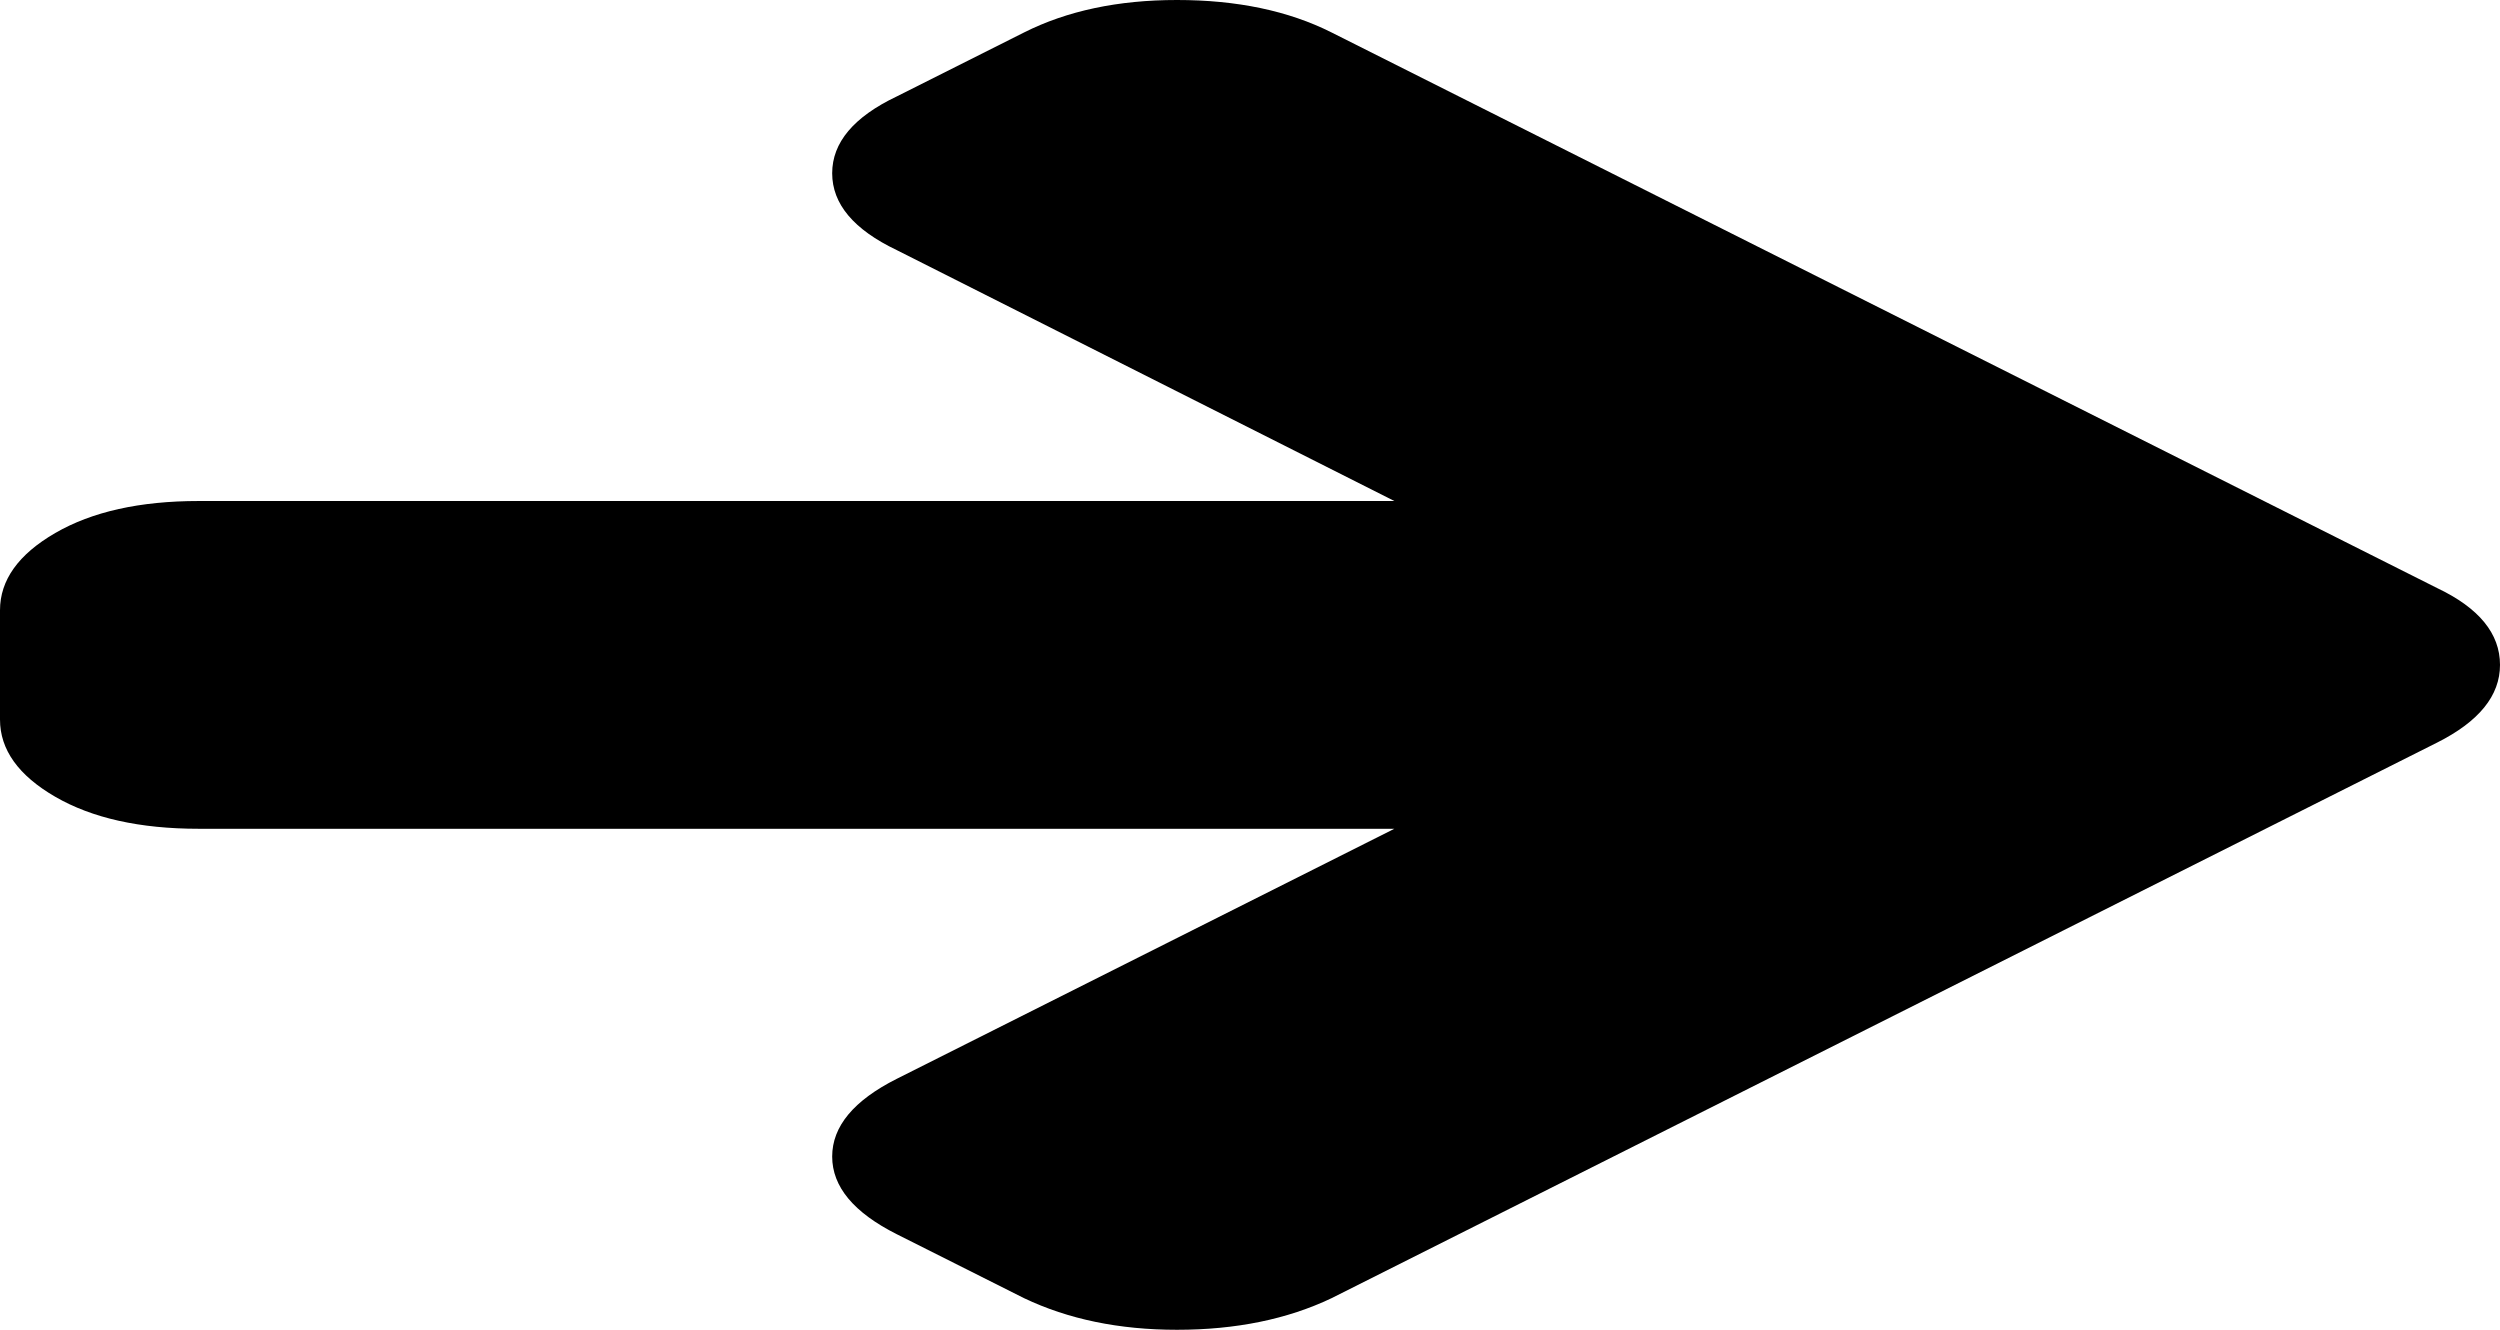
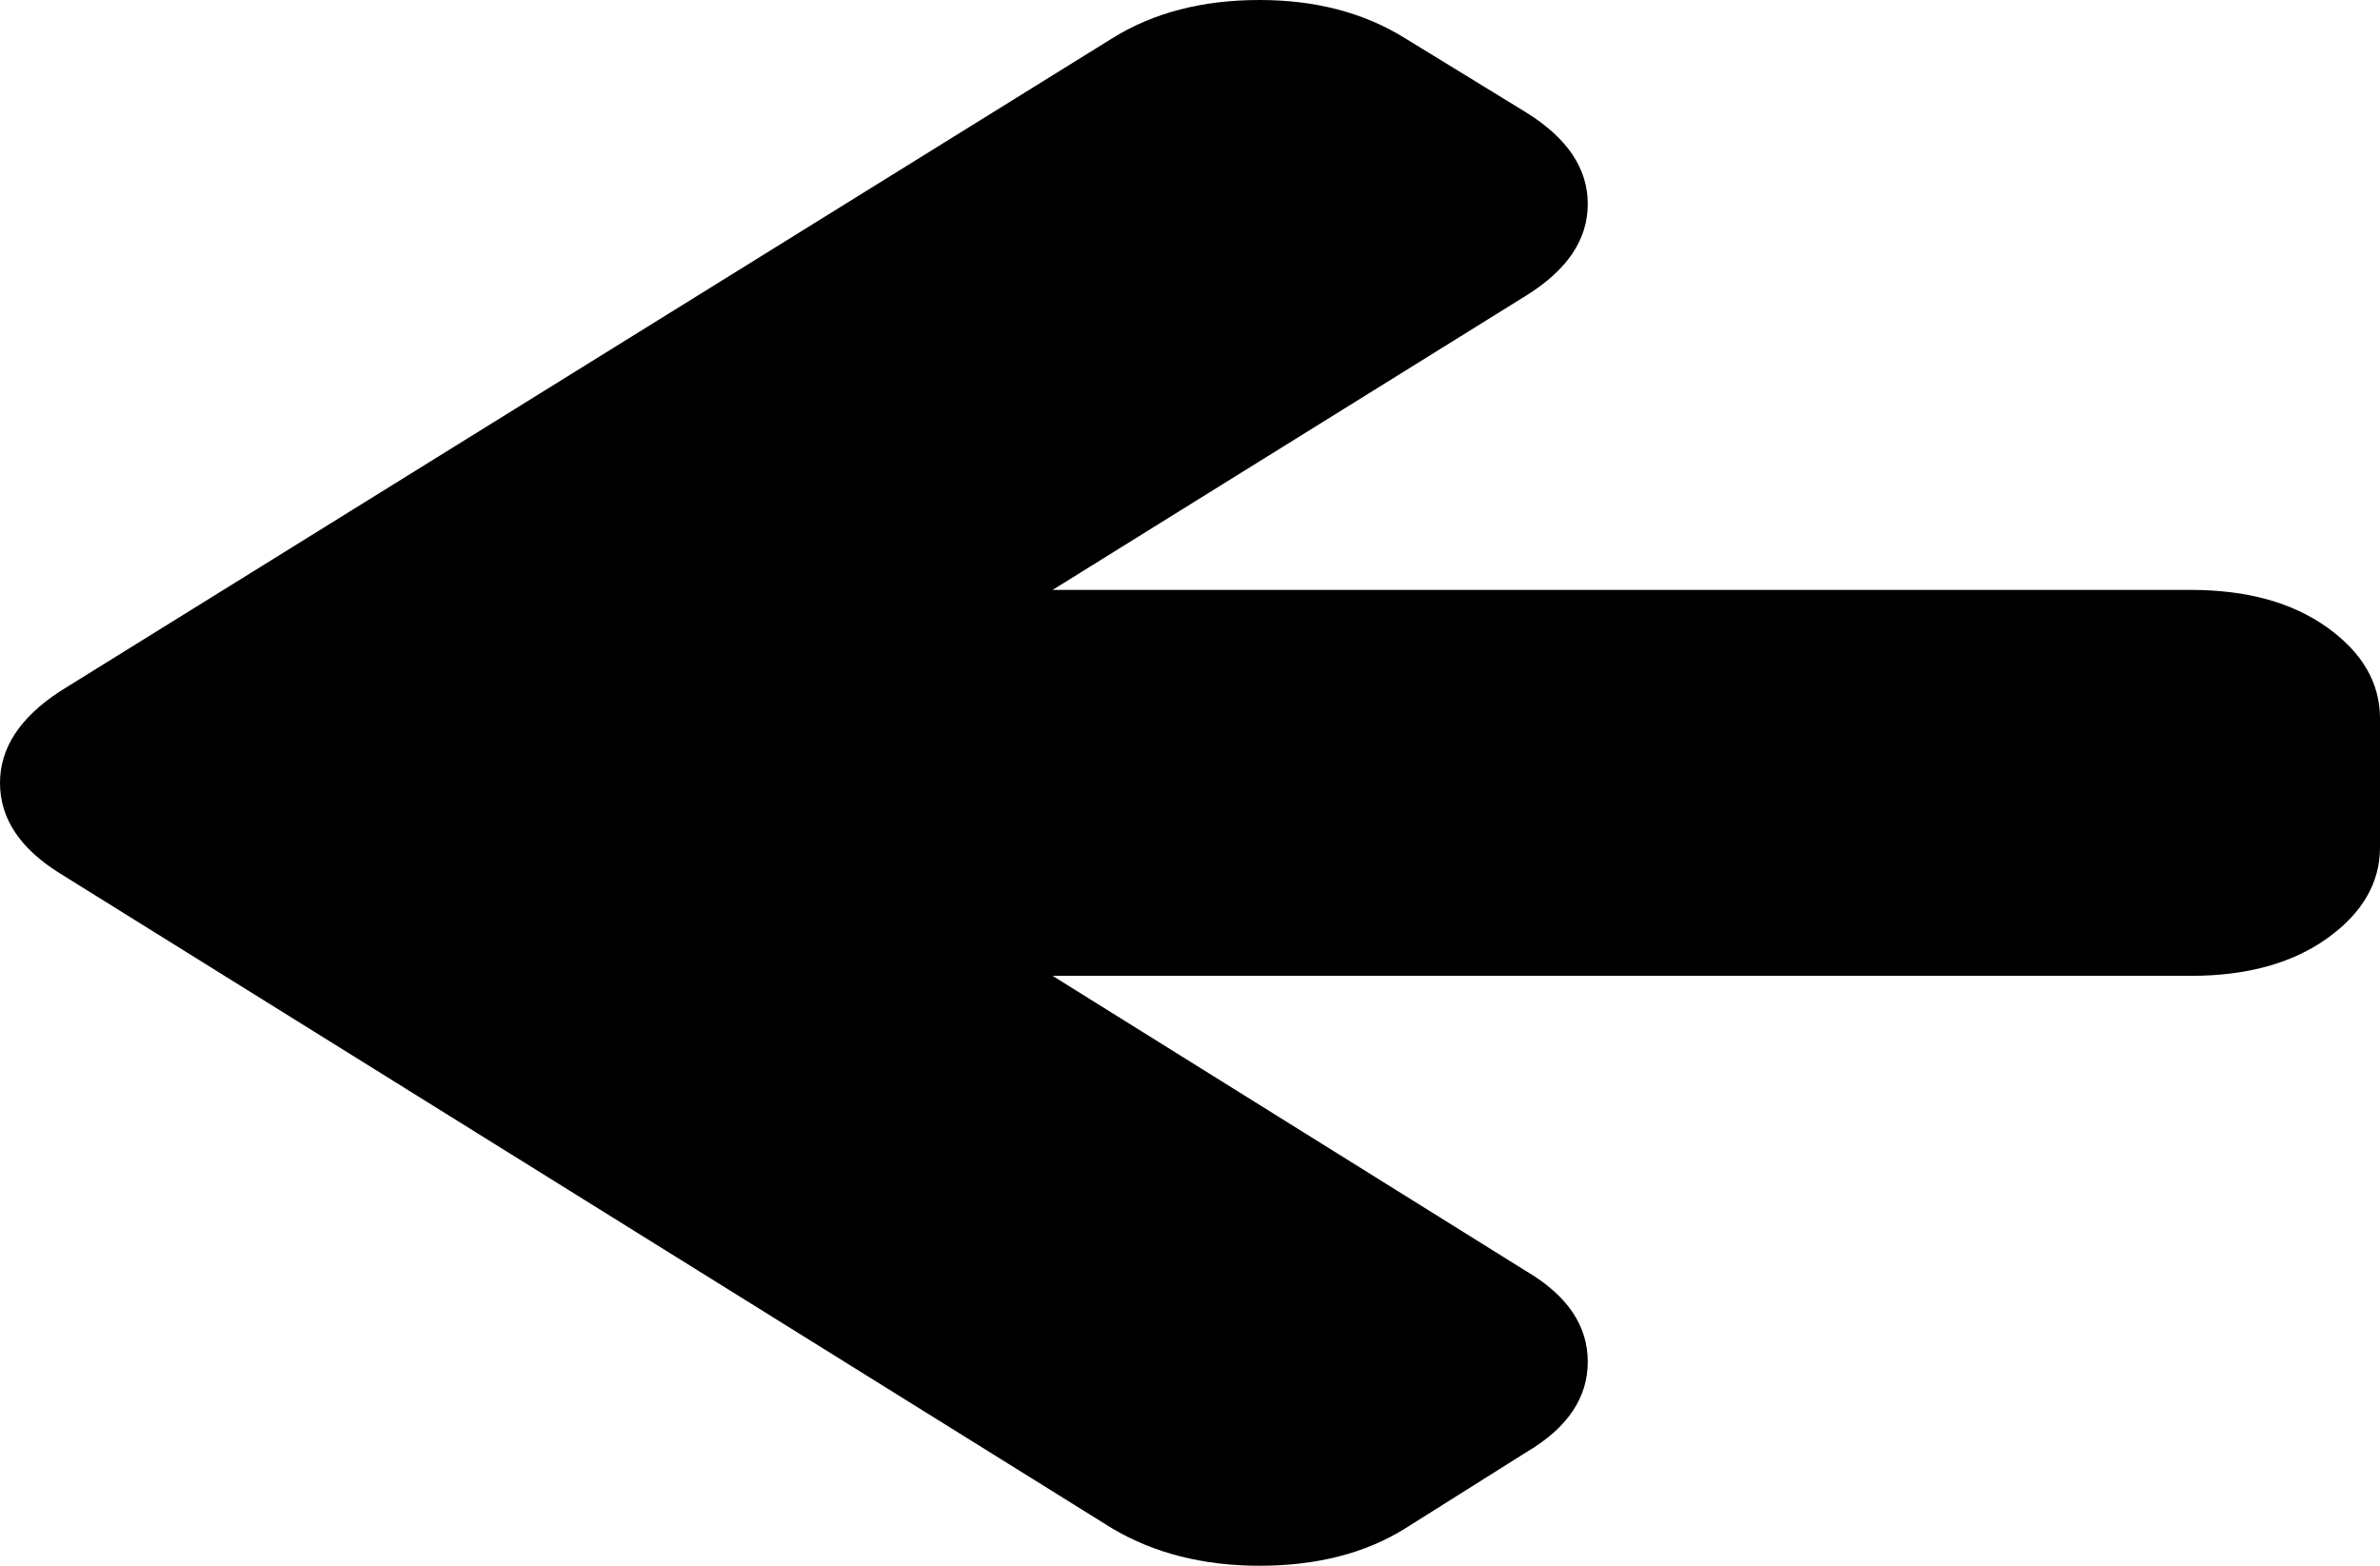
- <svg xmlns="http://www.w3.org/2000/svg" version="1.1" width="47px" height="25px">
-   <g transform="matrix(1 0 0 1 -299 -720 )">
-     <path d="M 45.819 11.056  C 46.606 11.43  47 11.912  47 12.5  C 47 13.078  46.606 13.564  45.819 13.96  L 25.033 24.406  C 24.202 24.802  23.234 25  22.127 25  C 21.041 25  20.084 24.802  19.253 24.406  L 16.859 23.203  C 16.05 22.796  15.645 22.31  15.645 21.743  C 15.645 21.176  16.05 20.689  16.859 20.282  L 26.214 15.581  L 3.736 15.581  C 2.629 15.581  1.73 15.38  1.038 14.979  C 0.346 14.578  0 14.094  0 13.527  L 0 11.473  C 0 10.906  0.346 10.422  1.038 10.021  C 1.73 9.62  2.629 9.419  3.736 9.419  L 26.214 9.419  L 16.859 4.702  C 16.05 4.316  15.645 3.835  15.645 3.257  C 15.645 2.68  16.05 2.198  16.859 1.813  L 19.253 0.61  C 20.062 0.203  21.02 0  22.127 0  C 23.255 0  24.224 0.203  25.033 0.61  L 45.819 11.056  Z " fill-rule="nonzero" fill="#000000" stroke="none" transform="matrix(1 0 0 1 299 720 )" />
+ <svg xmlns="http://www.w3.org/2000/svg" version="1.1" width="38px" height="25px">
+   <g transform="matrix(1 0 0 1 -180 -719 )">
+     <path d="M 37.161 10.021  C 37.72 10.422  38 10.906  38 11.473  L 38 13.527  C 38 14.094  37.72 14.578  37.161 14.979  C 36.602 15.38  35.875 15.581  34.98 15.581  L 16.806 15.581  L 24.37 20.298  C 25.024 20.684  25.351 21.165  25.351 21.743  C 25.351 22.32  25.024 22.802  24.37 23.187  L 22.433 24.406  C 21.797 24.802  21.022 25  20.11 25  C 19.215 25  18.432 24.802  17.761 24.406  L 0.955 13.944  C 0.318 13.548  0 13.067  0 12.5  C 0 11.944  0.318 11.457  0.955 11.04  L 17.761 0.61  C 18.415 0.203  19.198 0  20.11 0  C 21.005 0  21.779 0.203  22.433 0.61  L 24.37 1.797  C 25.024 2.204  25.351 2.69  25.351 3.257  C 25.351 3.824  25.024 4.311  24.37 4.718  L 16.806 9.419  L 34.98 9.419  C 35.875 9.419  36.602 9.62  37.161 10.021  Z " fill-rule="nonzero" fill="#000000" stroke="none" transform="matrix(1 0 0 1 180 719 )" />
  </g>
</svg>
